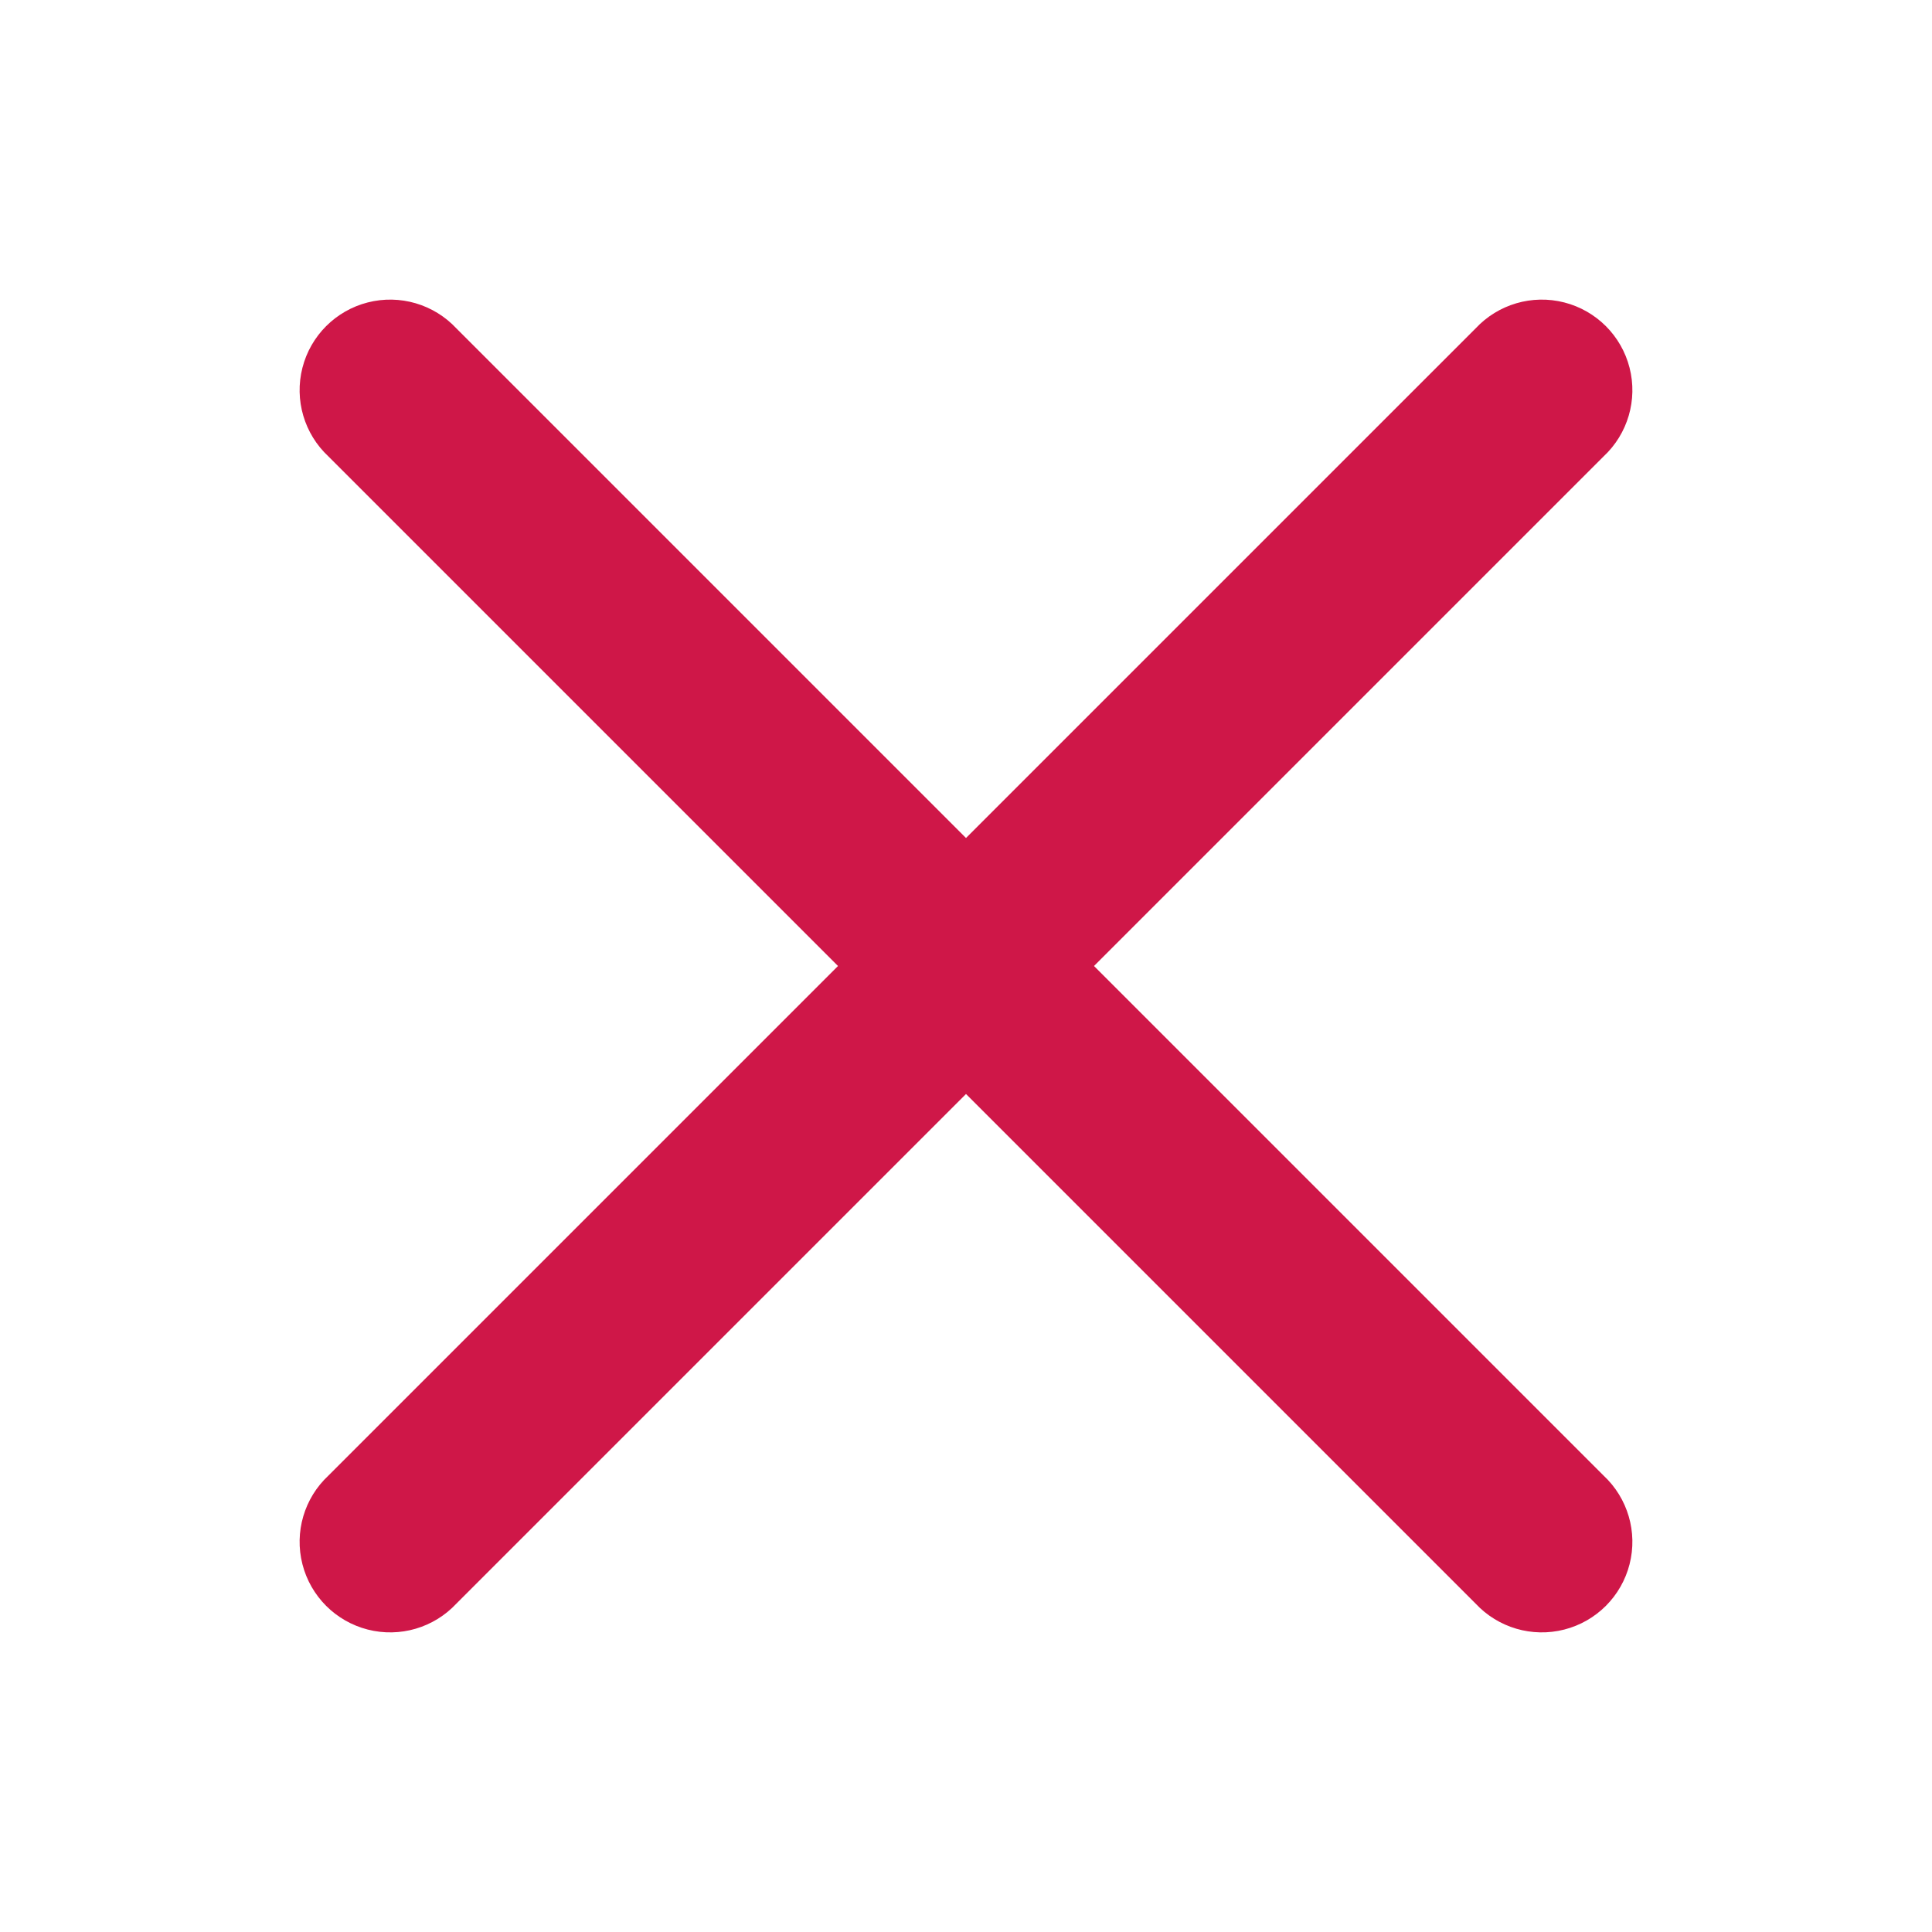
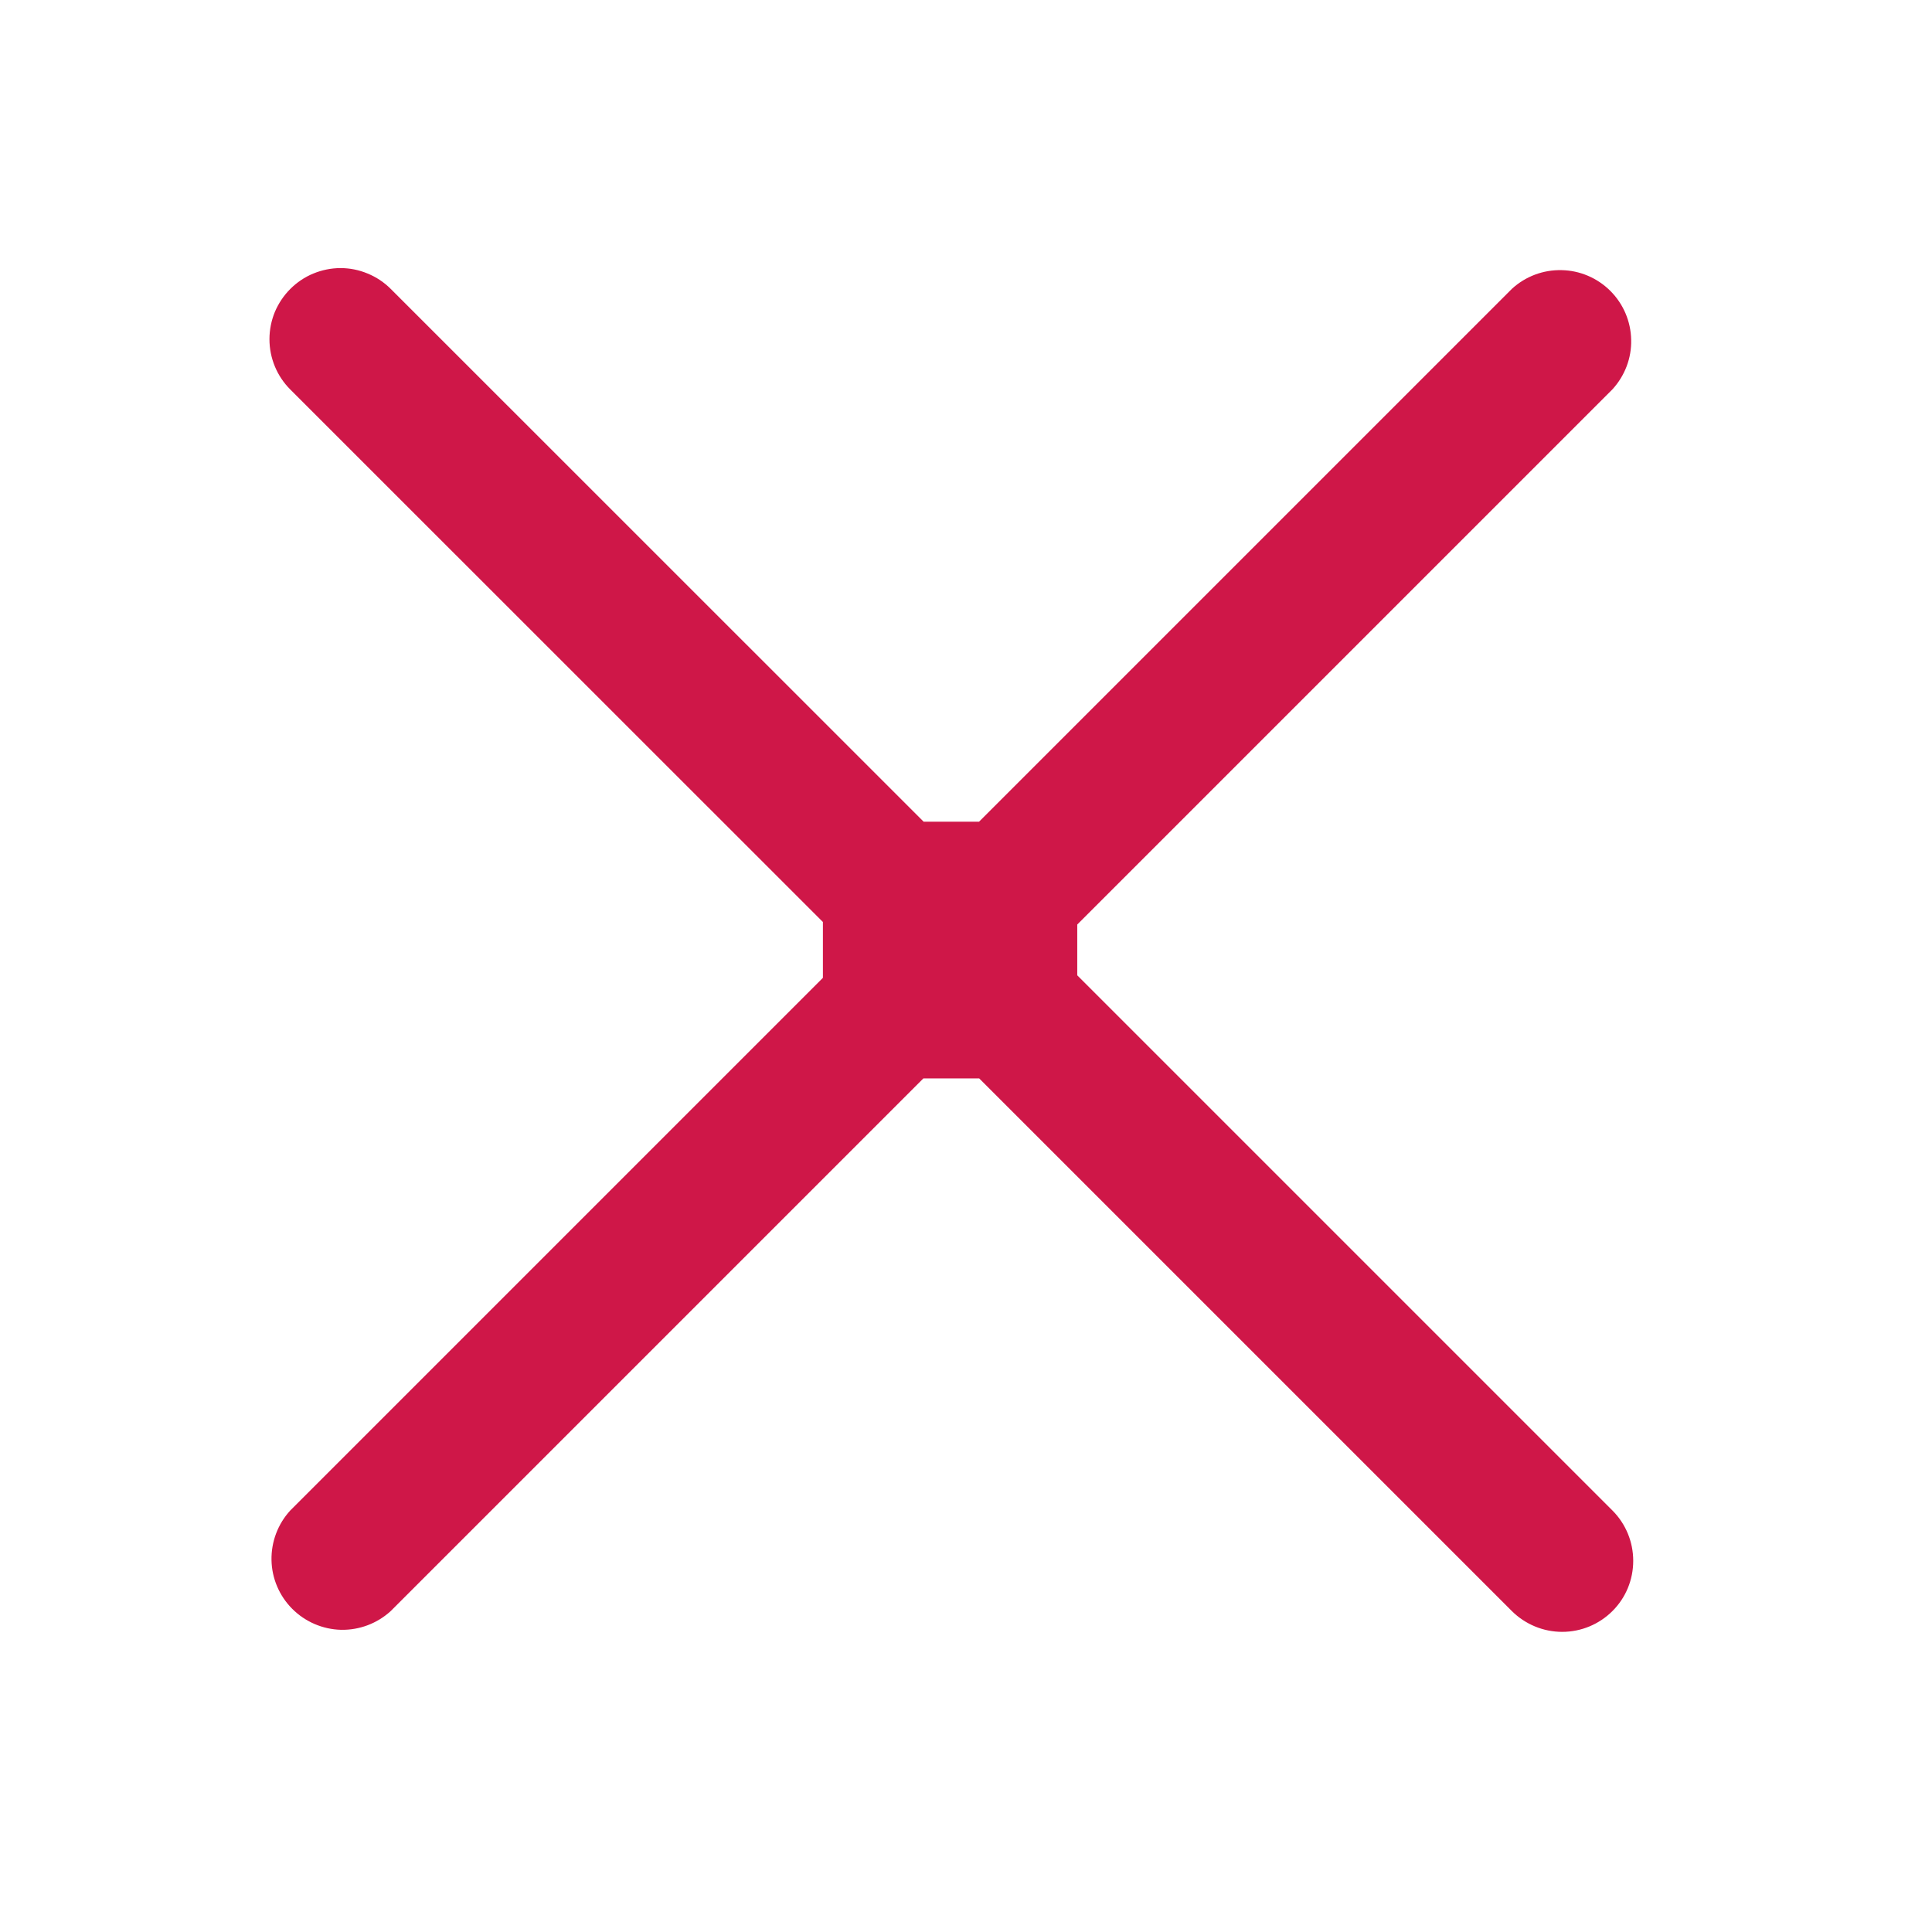
- <svg xmlns="http://www.w3.org/2000/svg" width="16" height="16" viewBox="0 0 16 16" fill="#CF1748">
-   <path d="M12.22 2.72a.75.75 0 1 1 1.06 1.06L9.06 8l4.22 4.22a.75.75 0 1 1-1.06 1.06L8 9.06l-4.22 4.22a.75.75 0 1 1-1.06-1.06L6.94 8 2.72 3.78a.75.75 0 1 1 1.06-1.06L8 6.94z" />
+ <svg xmlns="http://www.w3.org/2000/svg" width="17" height="17" viewBox="0 0 17 17" fill="none">
+   <path d="M9.479 8.135L14.188 3.426C14.297 3.307 14.357 3.151 14.353 2.99C14.35 2.828 14.284 2.674 14.17 2.56C14.056 2.446 13.902 2.38 13.741 2.377C13.58 2.373 13.423 2.432 13.304 2.541L8.615 7.23H8.127L3.438 2.542C3.38 2.484 3.311 2.438 3.235 2.407C3.159 2.375 3.078 2.359 2.996 2.359C2.914 2.359 2.832 2.376 2.757 2.407C2.681 2.438 2.612 2.485 2.554 2.543C2.496 2.601 2.45 2.67 2.418 2.746C2.387 2.822 2.371 2.903 2.371 2.985C2.371 3.151 2.437 3.31 2.554 3.427L7.241 8.113V8.604L2.554 13.291C2.445 13.41 2.386 13.566 2.389 13.728C2.392 13.889 2.458 14.043 2.572 14.157C2.686 14.271 2.84 14.337 3.001 14.341C3.163 14.344 3.319 14.285 3.438 14.176L8.125 9.489H8.616L13.303 14.176C13.421 14.293 13.58 14.359 13.746 14.359C13.912 14.359 14.071 14.293 14.188 14.176C14.306 14.059 14.371 13.9 14.371 13.734C14.371 13.568 14.306 13.409 14.188 13.291L9.479 8.582V8.135Z" fill="#CF1748" />
</svg>
